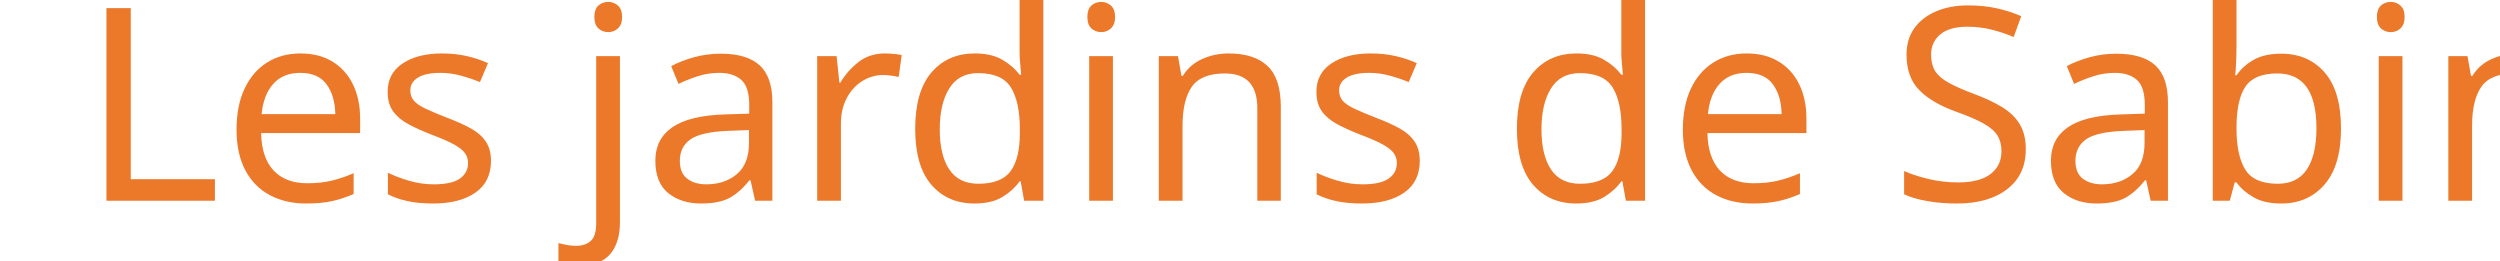
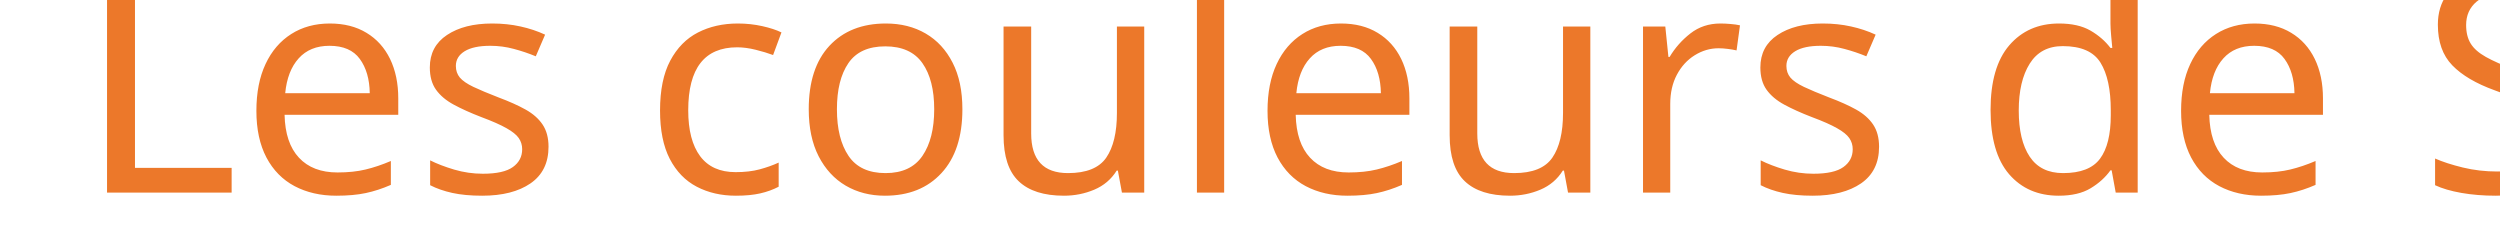
- <svg xmlns="http://www.w3.org/2000/svg" viewBox="0 0 470.66 49.08">
-   <text x="15.119" y="37.798" fill="#ec782a" font-family="'Bodoni MT'" font-size="50.8px" stroke-width=".265" style="line-height:1.25" xml:space="preserve">
-     <tspan x="15.119" y="37.798" fill="#ec782a" font-size="50.8px" stroke-width=".265">Les jardins de Sabine</tspan>
+ <svg xmlns="http://www.w3.org/2000/svg" viewBox="0 0 490.66 49.08">
+   <text x="15.119" y="37.798" fill="#ec782a" font-family="'Bodoni MT'" font-size="60.8px" stroke-width=".265" style="line-height:1.25" xml:space="preserve">
+     <tspan x="15.119" y="37.798" fill="#ec782a" font-size="60.8px" stroke-width=".265">Les couleurs de Sabine</tspan>
  </text>
</svg>
